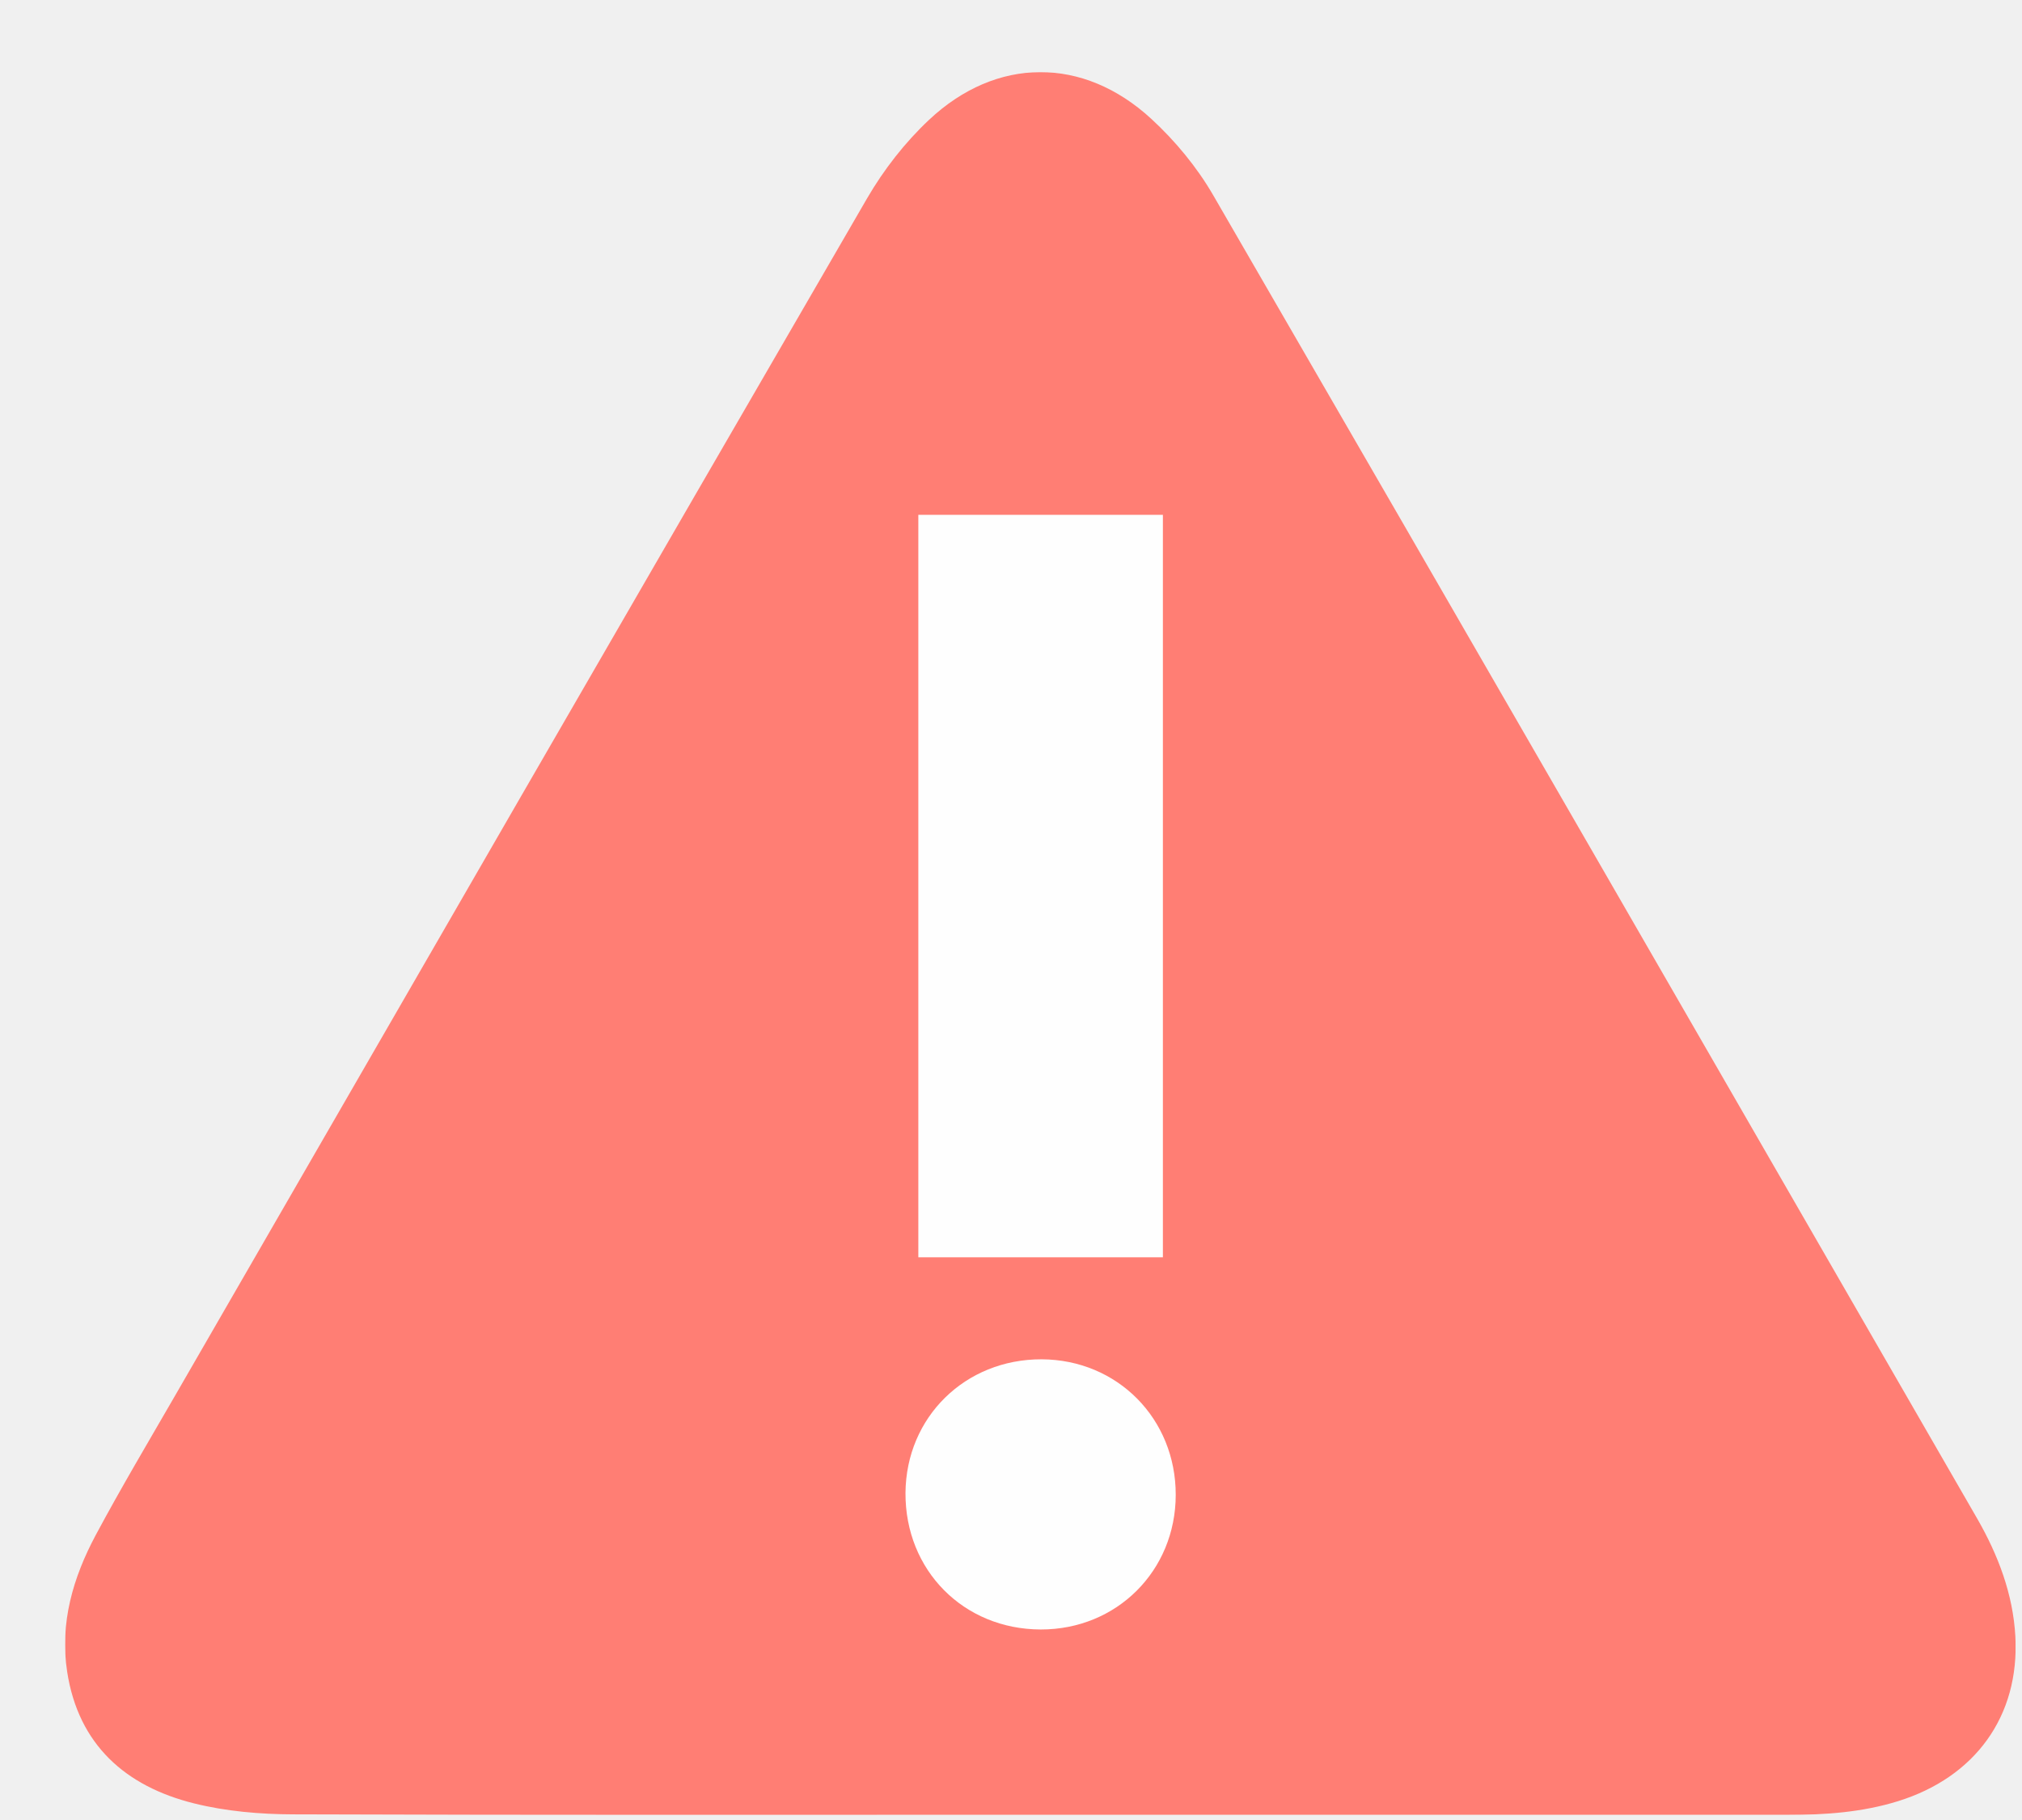
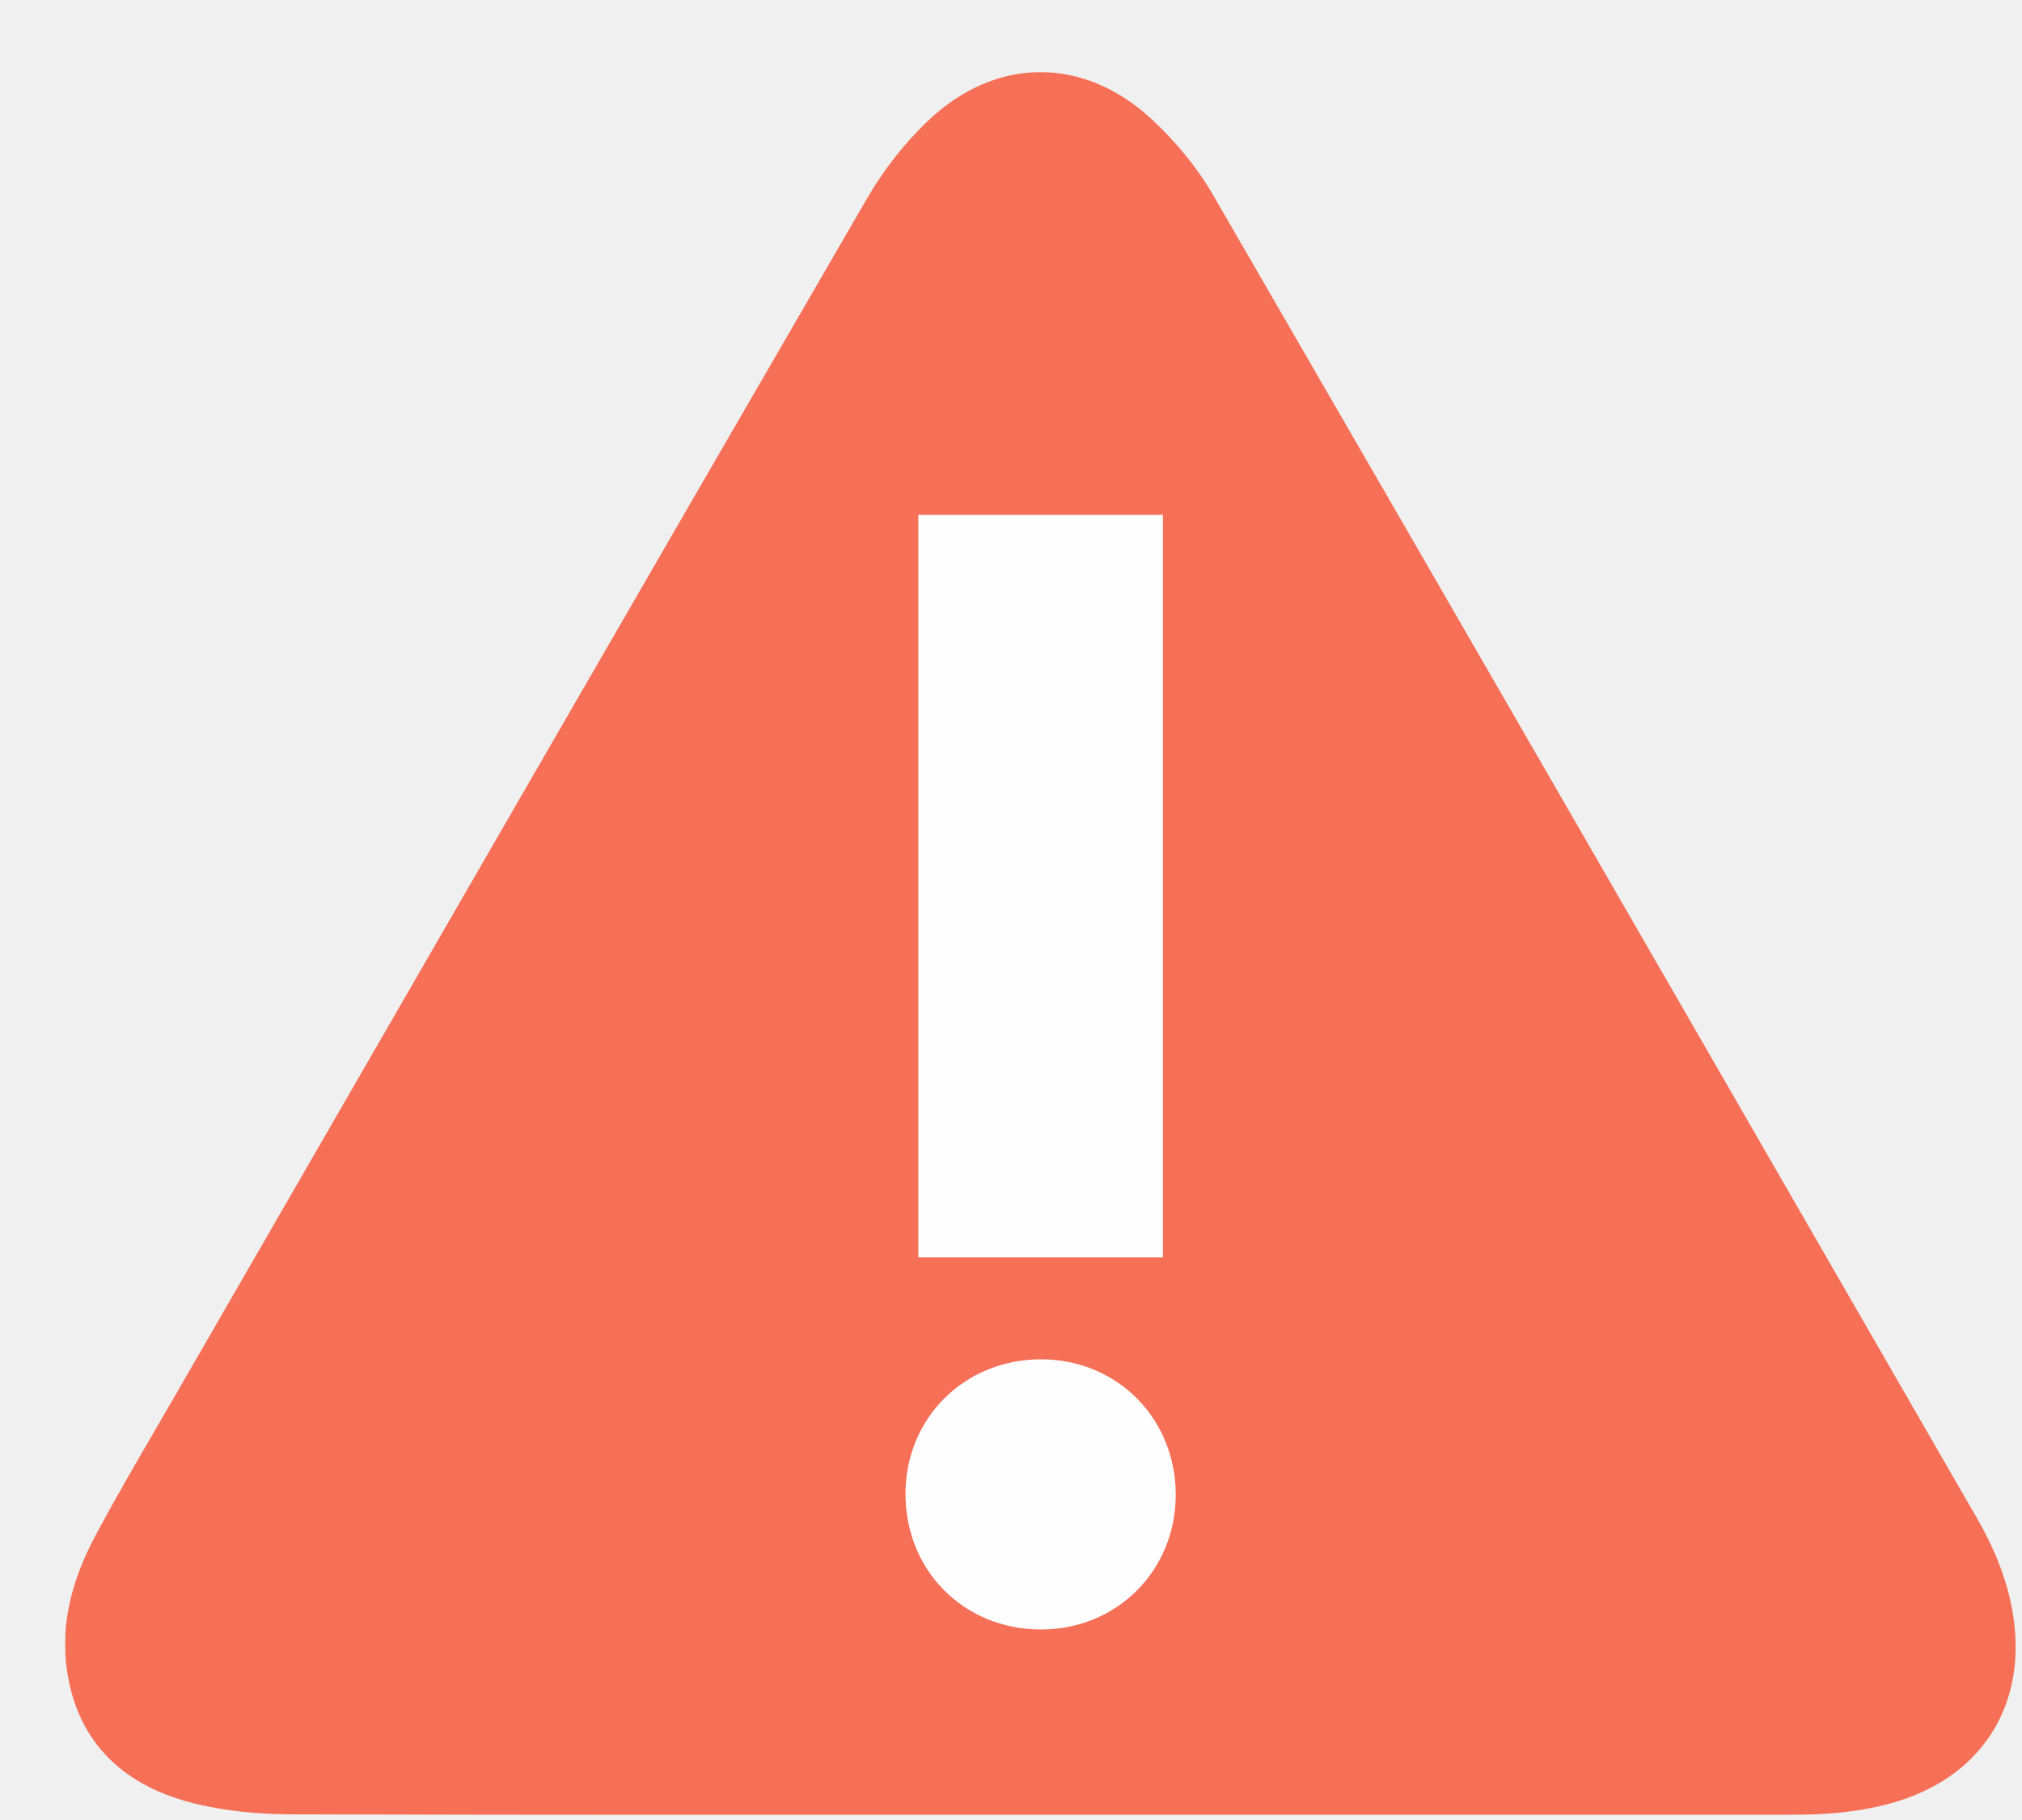
<svg xmlns="http://www.w3.org/2000/svg" xmlns:xlink="http://www.w3.org/1999/xlink" width="20px" height="18px" viewBox="0 0 20 18" version="1.1">
  <defs>
    <polygon id="path-1" points="7.12268642e-06 0.001 19.294 0.001 19.294 17.238 7.12268642e-06 17.238" />
    <polygon id="path-3" points="0 17.268 19.294 17.268 19.294 0.031 0 0.031" />
  </defs>
  <g id="Page-1" stroke="none" stroke-width="1" fill="none" fill-rule="evenodd">
    <g id="Cliqz-Privacy-Center-2" transform="translate(-911, -200)">
      <g id="Page-1-Copy-10" transform="translate(911.6434, 200.6827)">
        <g id="Group-3" transform="translate(0, 0.029516)">
          <mask id="mask-2" fill="white">
            <use xlink:href="#path-1" />
          </mask>
          <g id="Clip-2" />
-           <path d="M9.634,17.237 C7.175,17.237 4.716,17.241 2.257,17.232 C1.928,17.231 1.591,17.202 1.274,17.123 C0.597,16.954 0.132,16.542 0.021,15.822 C-0.054,15.342 0.079,14.889 0.304,14.469 C0.554,14.002 0.825,13.547 1.09,13.088 C3.369,9.14 5.646,5.191 7.934,1.248 C8.098,0.966 8.308,0.696 8.546,0.473 C9.212,-0.153 10.072,-0.156 10.744,0.463 C10.981,0.681 11.196,0.941 11.357,1.219 C13.882,5.578 16.396,9.943 18.913,14.306 C19.121,14.668 19.268,15.054 19.291,15.473 C19.333,16.261 18.893,16.865 18.129,17.102 C17.774,17.212 17.41,17.237 17.042,17.237 C14.573,17.237 12.103,17.237 9.634,17.237" id="Fill-1" fill="#FF7E74" mask="url(#mask-2)" />
+           <path d="M9.634,17.237 C7.175,17.237 4.716,17.241 2.257,17.232 C1.928,17.231 1.591,17.202 1.274,17.123 C0.597,16.954 0.132,16.542 0.021,15.822 C-0.054,15.342 0.079,14.889 0.304,14.469 C0.554,14.002 0.825,13.547 1.09,13.088 C3.369,9.14 5.646,5.191 7.934,1.248 C8.098,0.966 8.308,0.696 8.546,0.473 C9.212,-0.153 10.072,-0.156 10.744,0.463 C10.981,0.681 11.196,0.941 11.357,1.219 C13.882,5.578 16.396,9.943 18.913,14.306 C19.121,14.668 19.268,15.054 19.291,15.473 C19.333,16.261 18.893,16.865 18.129,17.102 C17.774,17.212 17.41,17.237 17.042,17.237 C14.573,17.237 12.103,17.237 9.634,17.237" id="Fill-1" fill="#F67057" mask="url(#mask-2)" />
        </g>
        <mask id="mask-4" fill="white">
          <use xlink:href="#path-3" />
        </mask>
        <g id="Clip-5" />
        <polygon id="Fill-4" fill="#FEFEFE" mask="url(#mask-4)" points="8.44 11.752 10.859 11.752 10.859 4.409 8.44 4.409" />
        <path d="M10.986,14.102 C10.985,14.854 10.401,15.435 9.65,15.433 C8.887,15.431 8.309,14.847 8.313,14.083 C8.318,13.334 8.903,12.759 9.659,12.761 C10.409,12.764 10.987,13.348 10.986,14.102" id="Fill-6" fill="#FEFEFE" mask="url(#mask-4)" />
      </g>
    </g>
  </g>
</svg>
